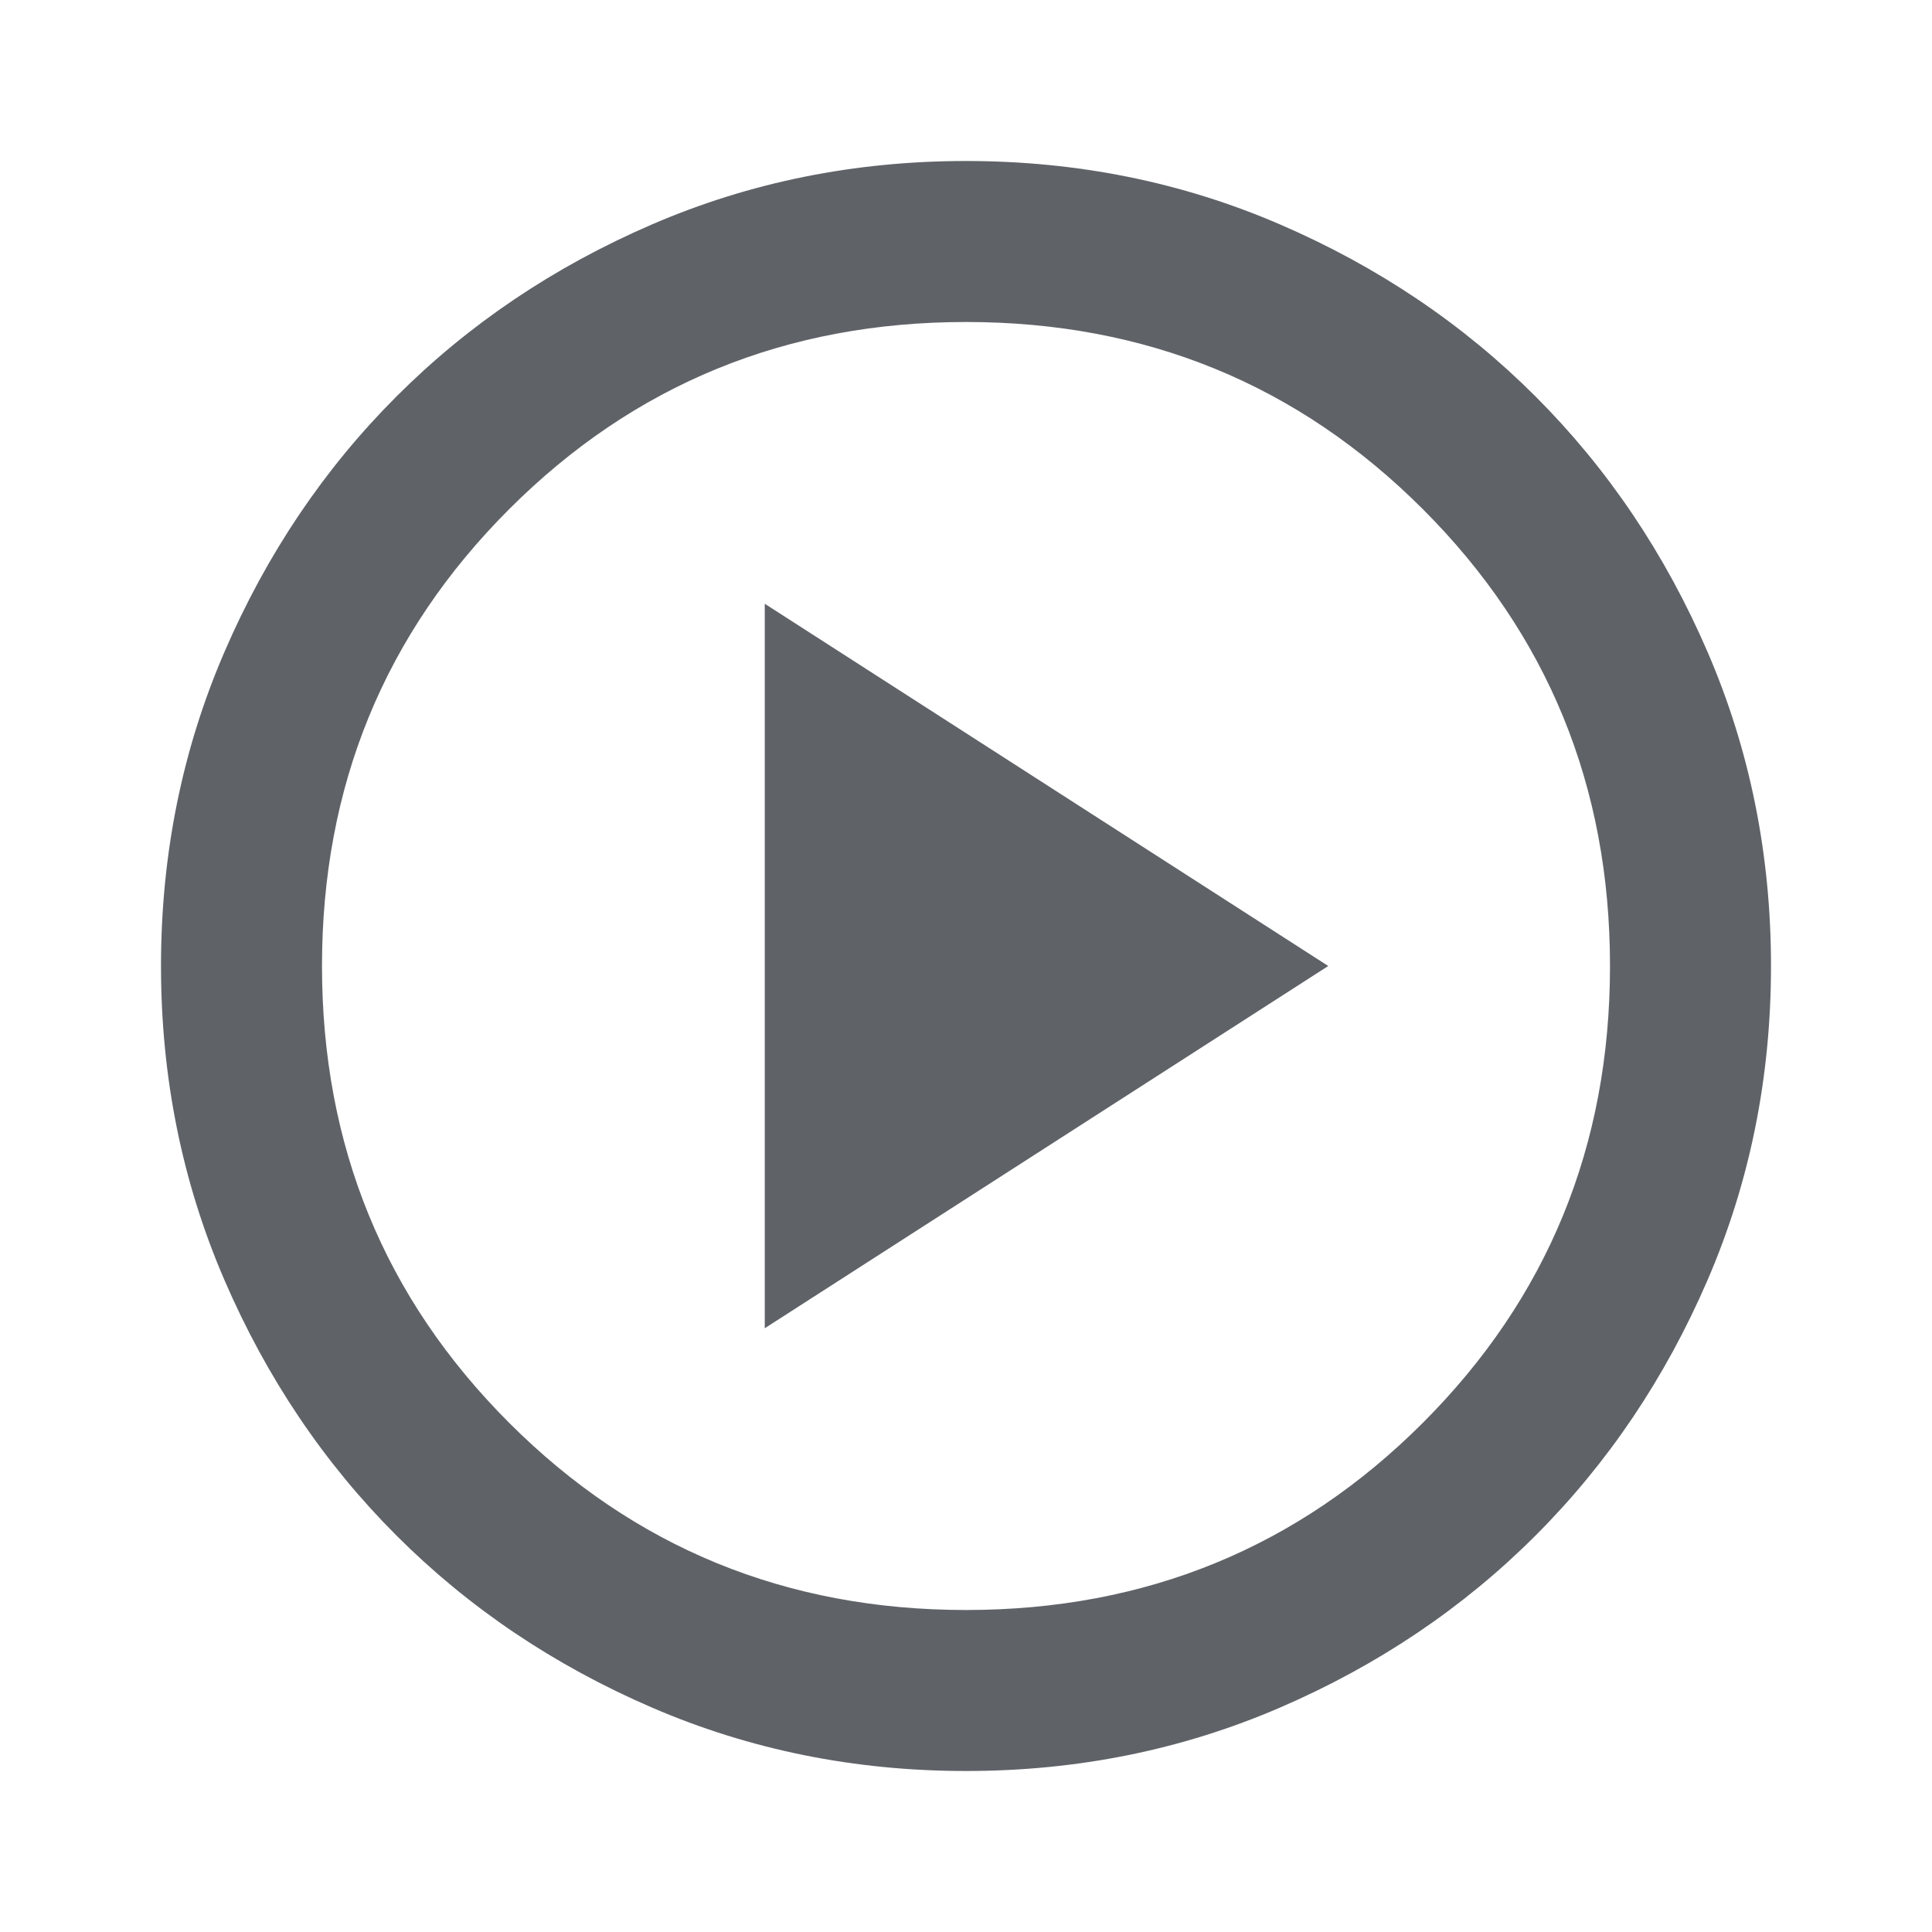
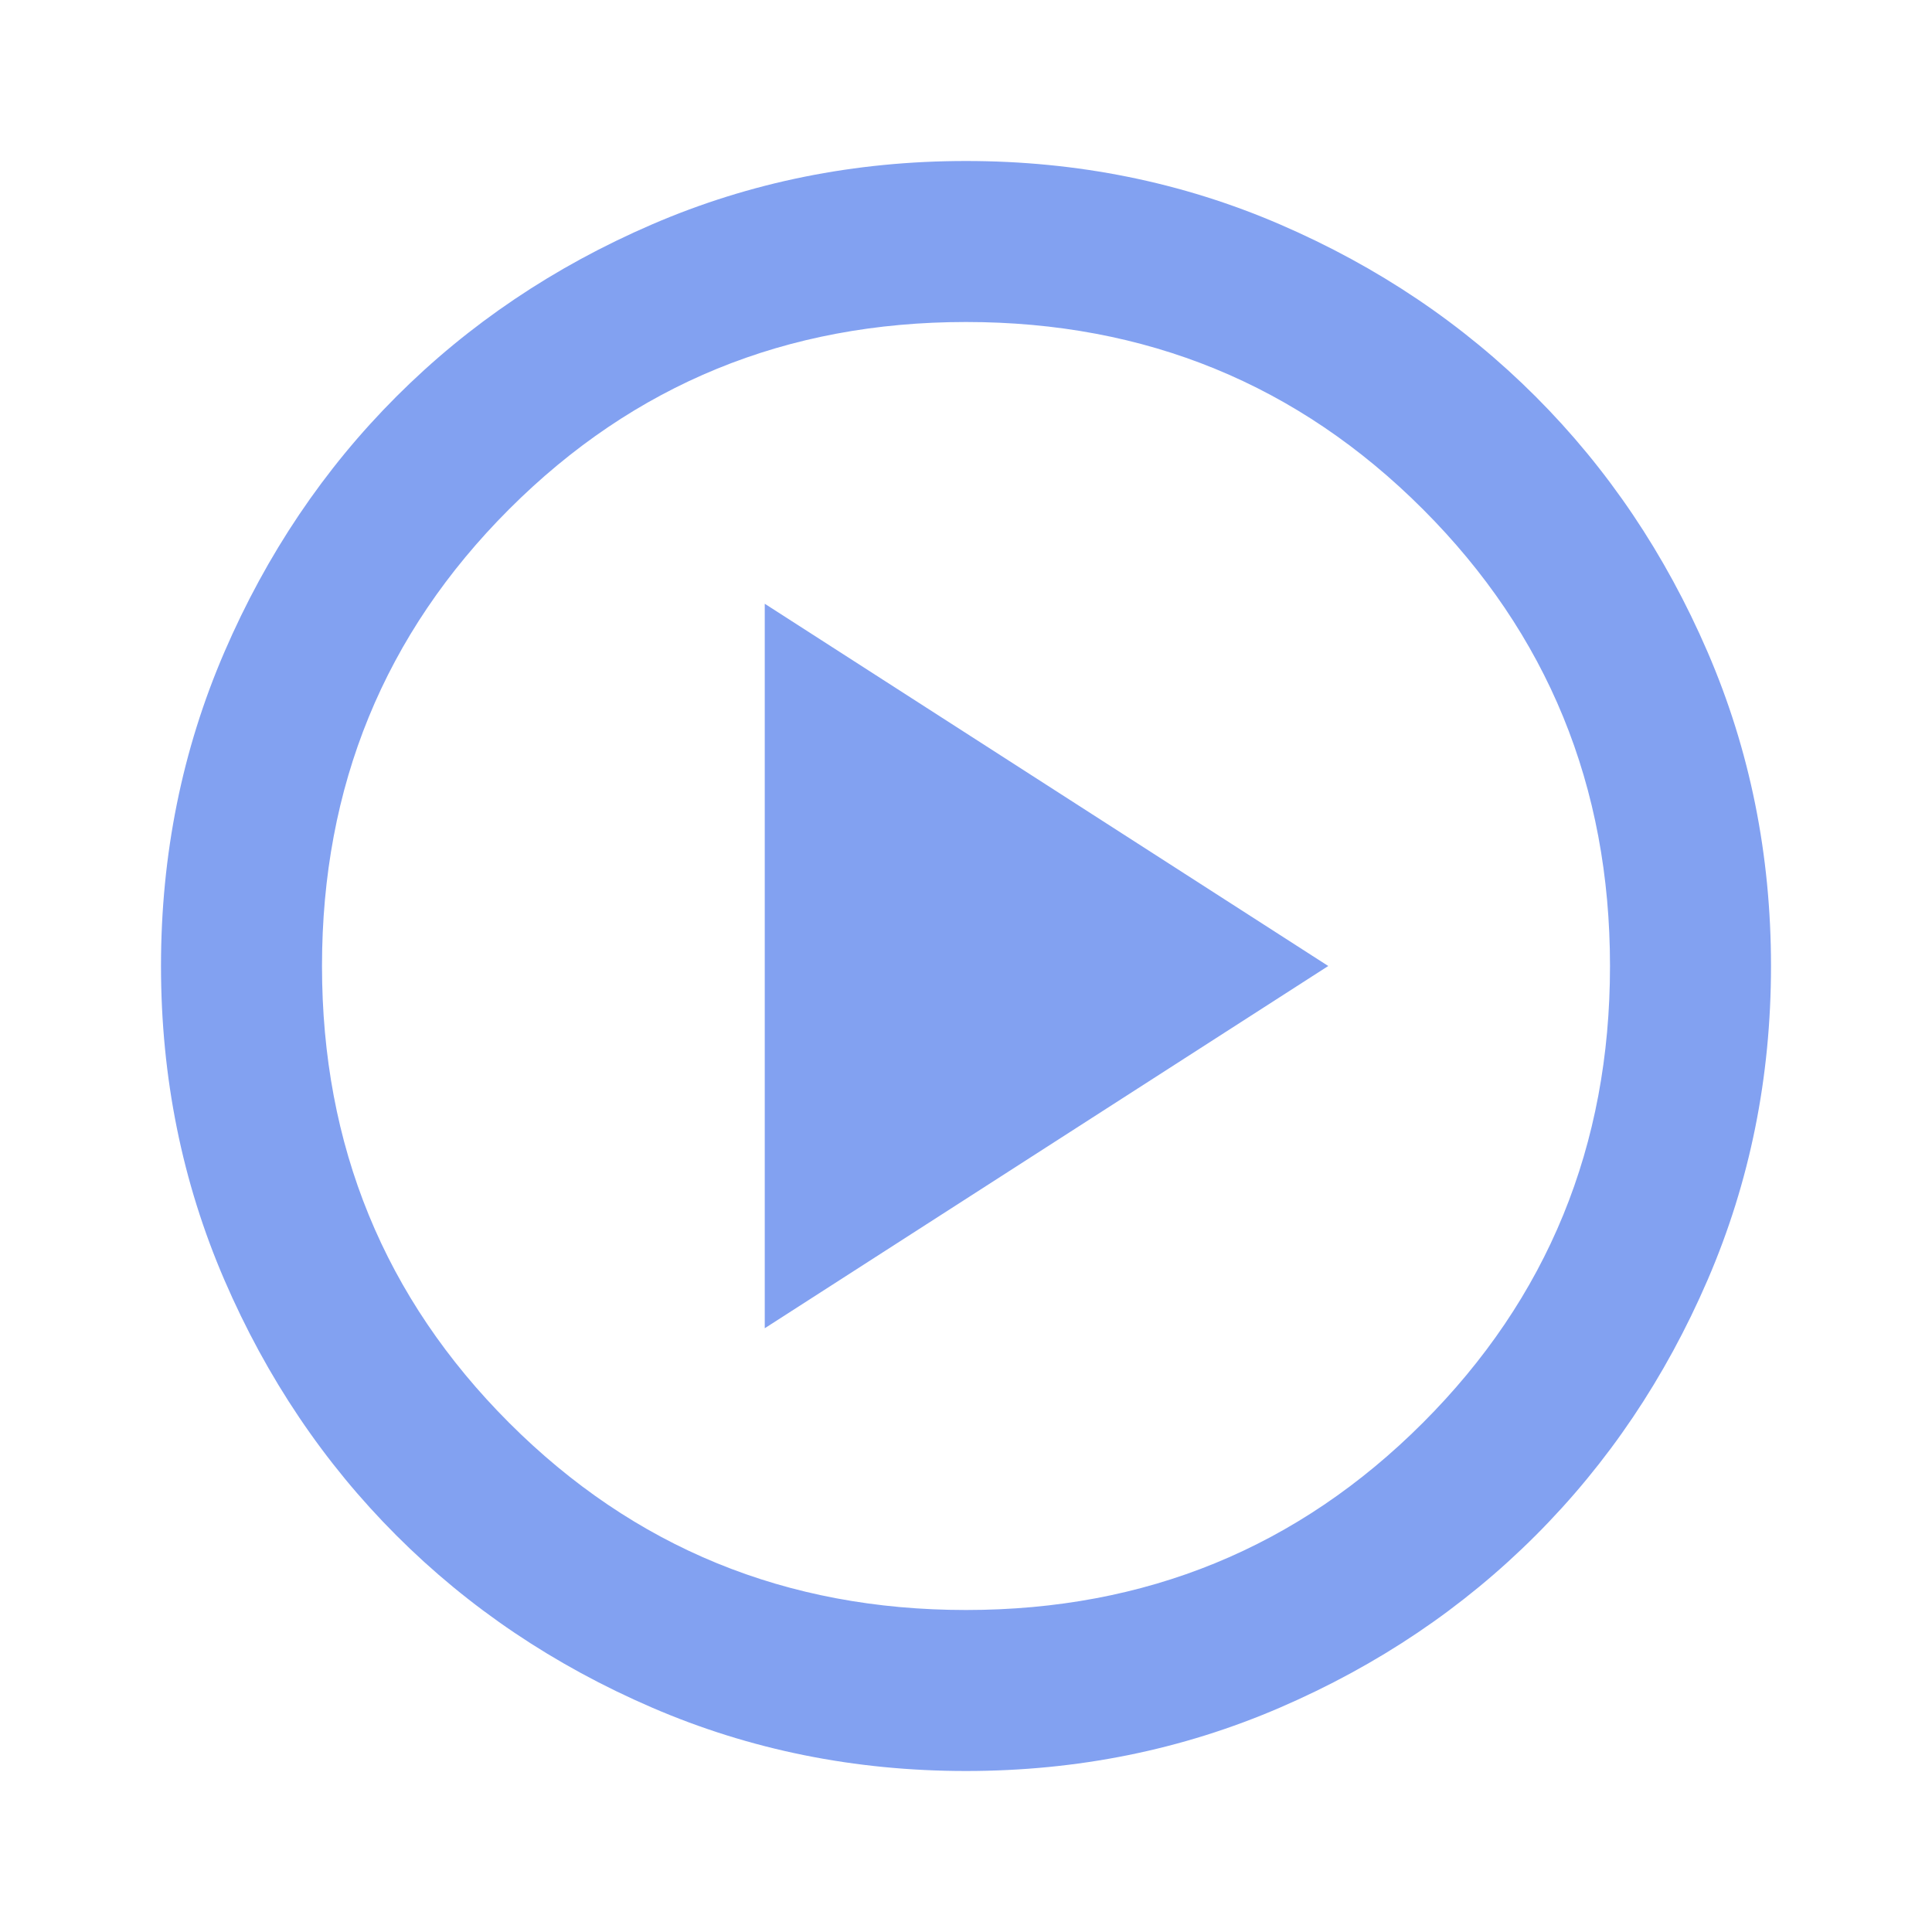
- <svg xmlns="http://www.w3.org/2000/svg" height="24px" viewBox="0 -960 960 960" width="24px" fill="#5f6368">
+ <svg xmlns="http://www.w3.org/2000/svg" height="24px" viewBox="0 -960 960 960" width="24px" fill="#82a1f1">
  <path d="m380-300 280-180-280-180v360ZM480-80q-83 0-156-31.5T197-197q-54-54-85.5-127T80-480q0-83 31.5-156T197-763q54-54 127-85.5T480-880q83 0 156 31.5T763-763q54 54 85.5 127T880-480q0 83-31.5 156T763-197q-54 54-127 85.5T480-80Zm0-80q134 0 227-93t93-227q0-134-93-227t-227-93q-134 0-227 93t-93 227q0 134 93 227t227 93Zm0-320Z" />
</svg>
